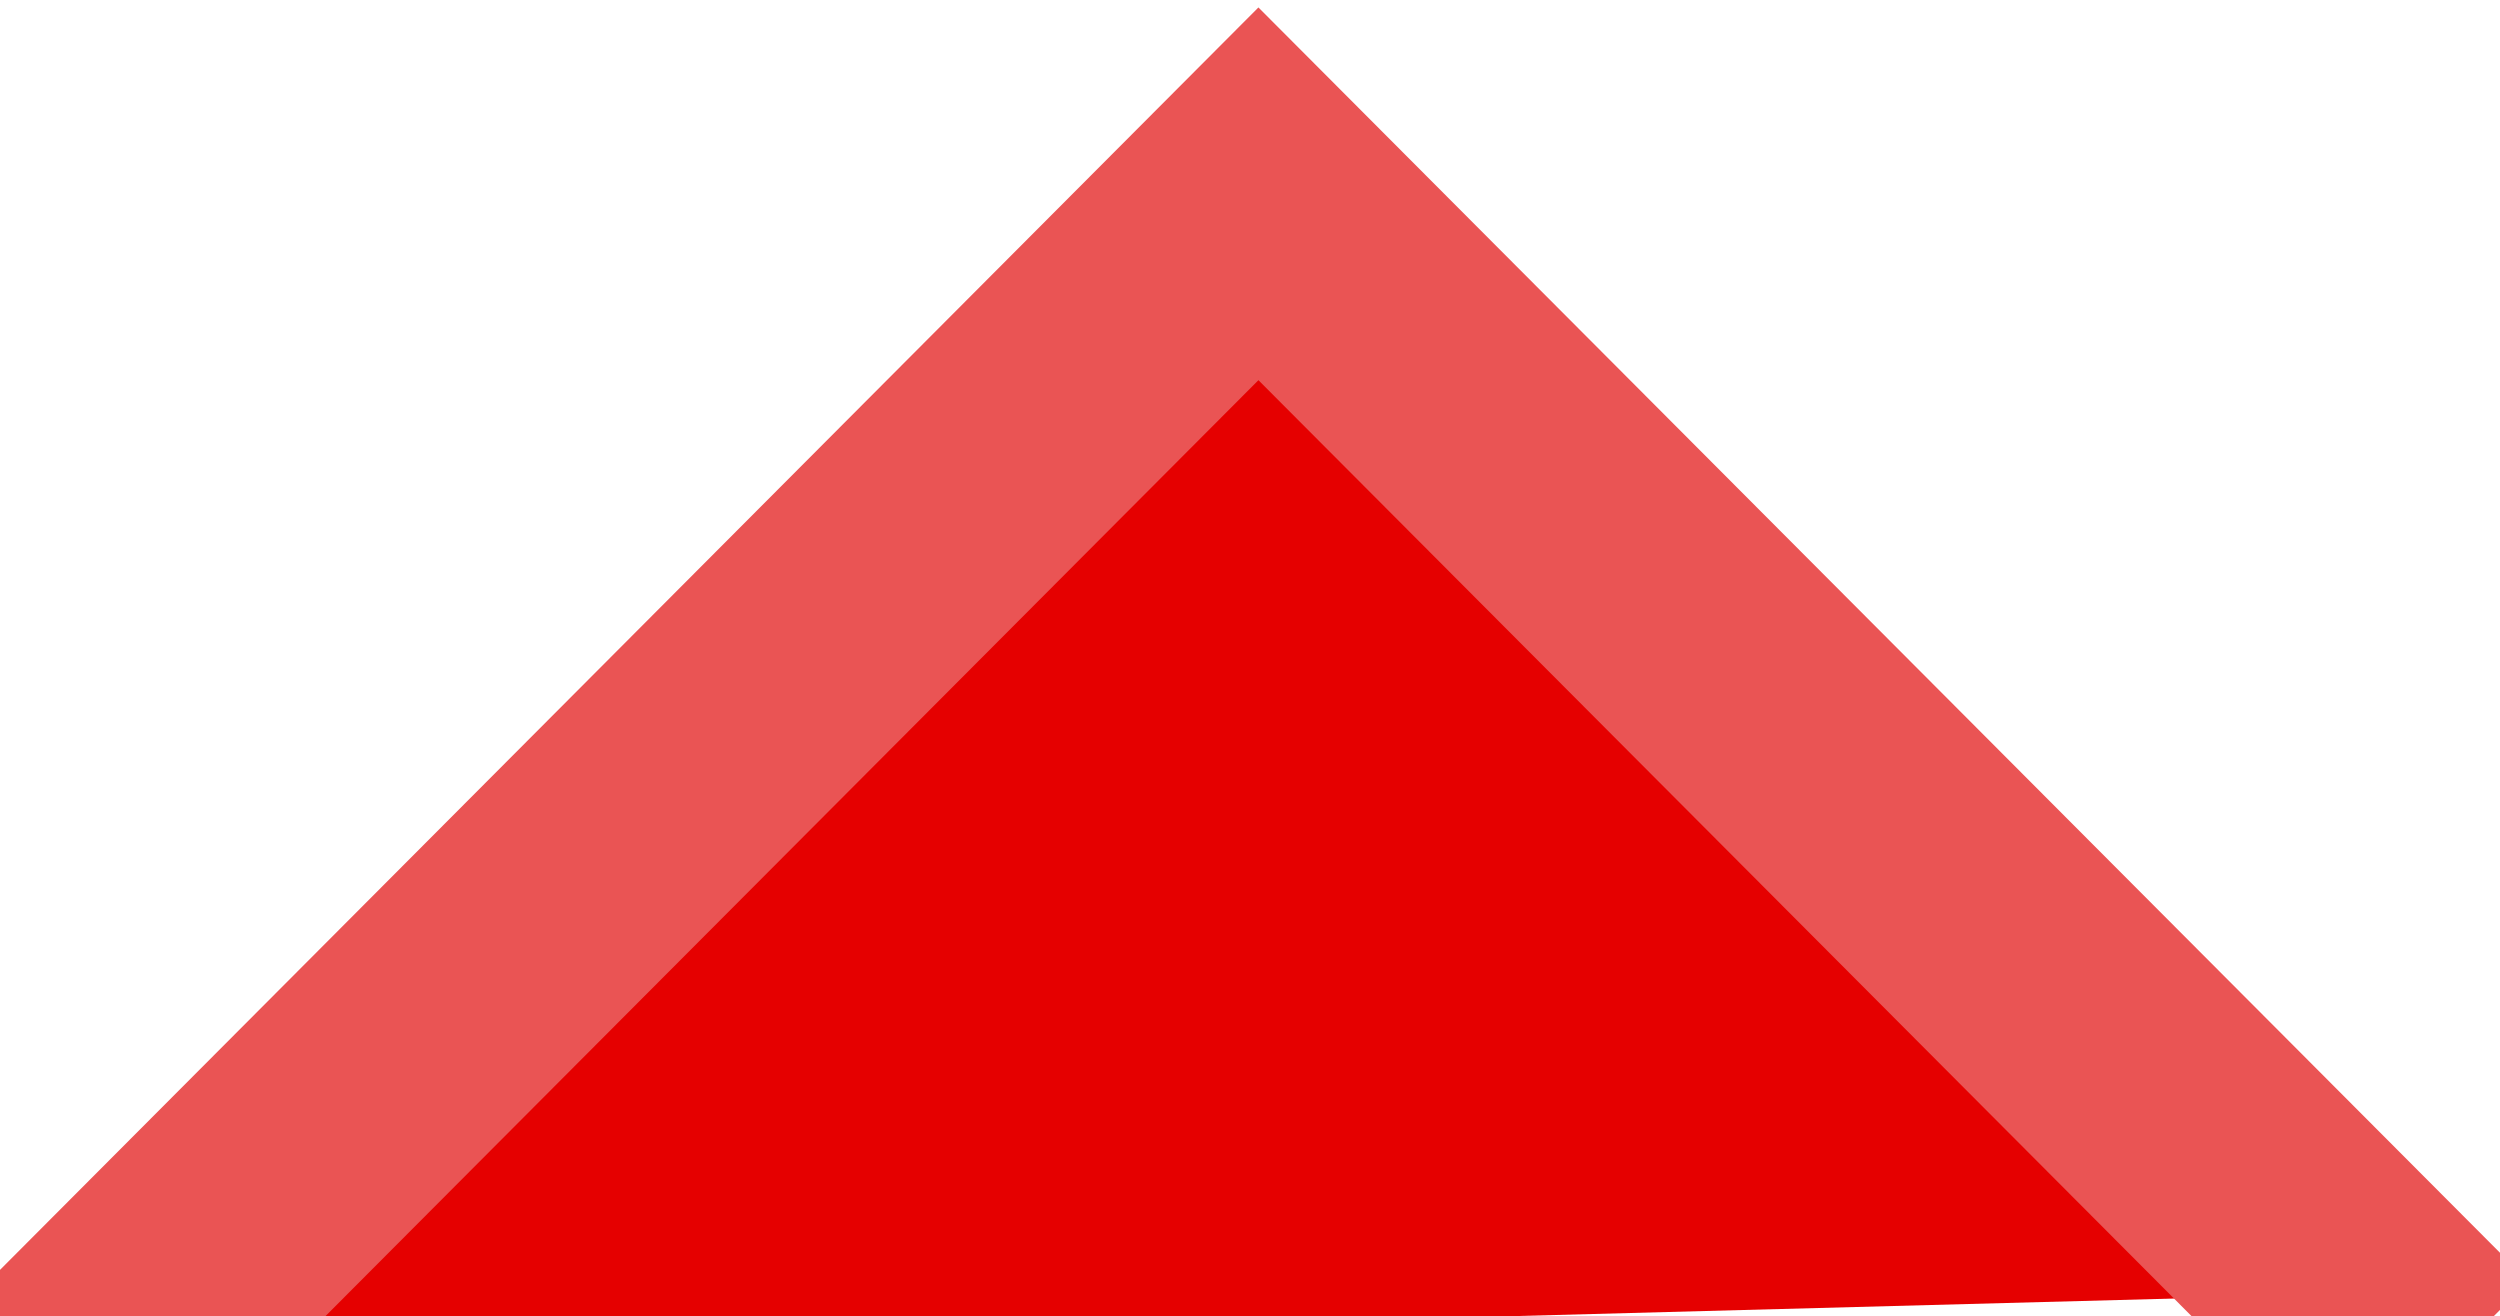
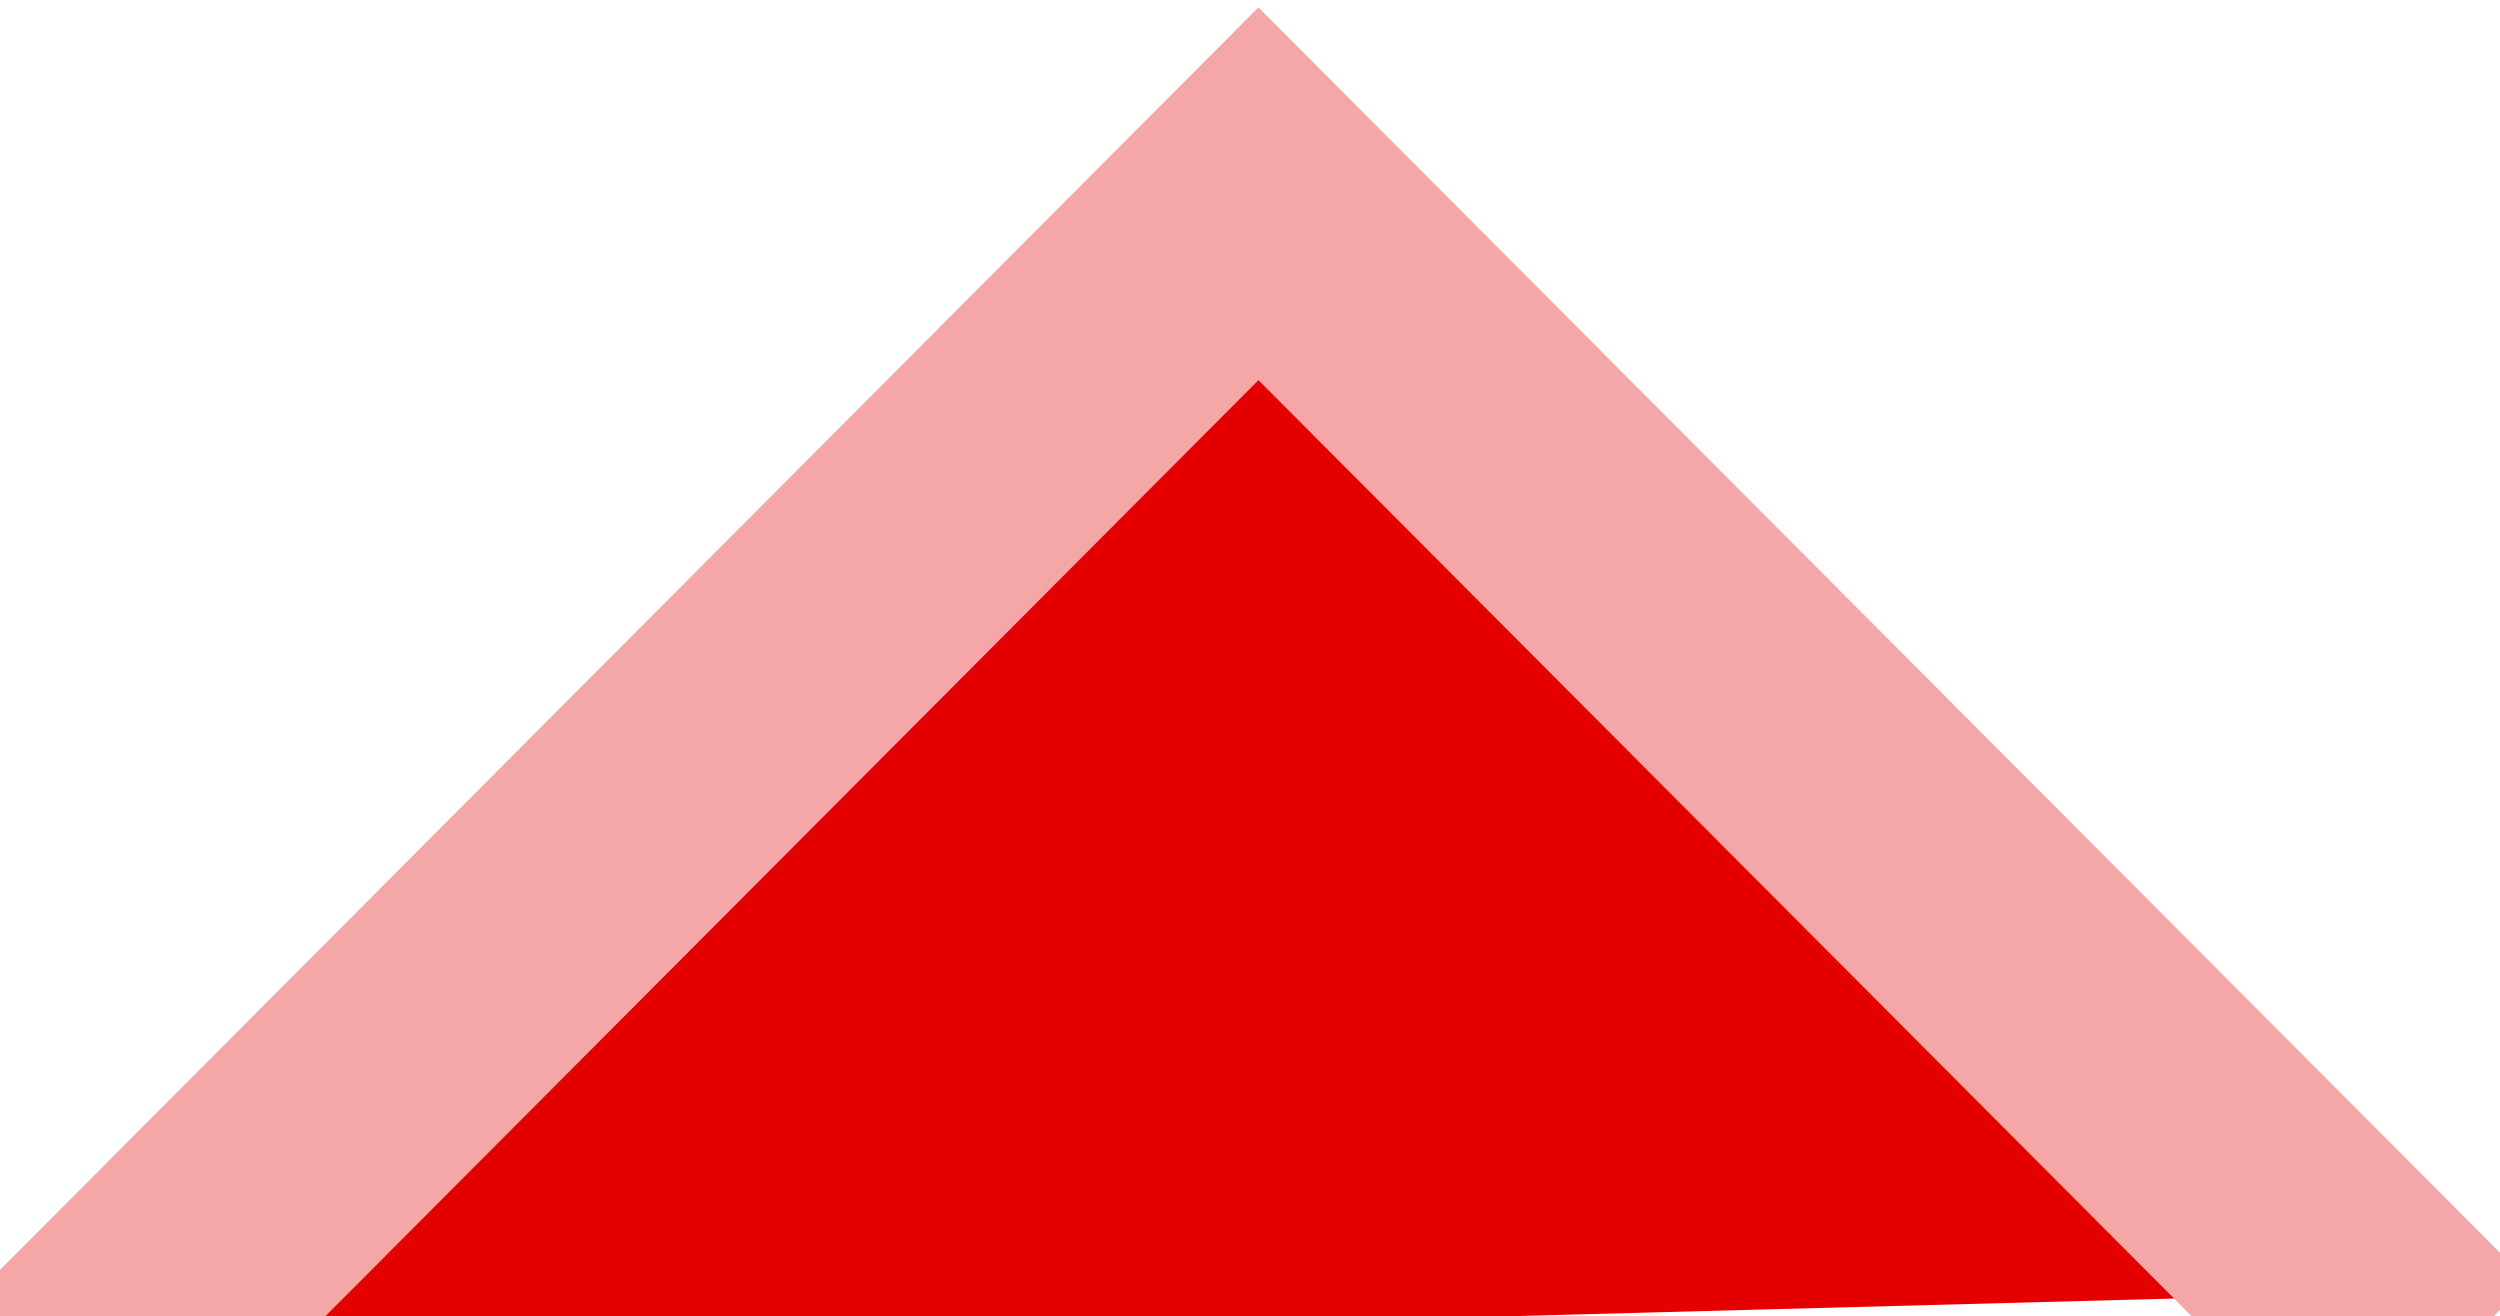
<svg xmlns="http://www.w3.org/2000/svg" width="19px" height="10px" viewBox="0 0 19 10" version="1.1">
  <defs />
  <g id="kit" stroke="none" stroke-width="1" fill="none" fill-rule="evenodd">
    <g id="aventura-triangle-japan">
      <path d="M9.502,1 L1,10.282 L18.43,9.818 L9.502,1 Z" id="Path-680" fill="#E50000" />
-       <path d="M0.496,10.57 L9.564,1.473 L18.509,10.445" id="Path-681" stroke="#EA5454" stroke-width="2" />
+       <path d="M0.496,10.57 L9.564,1.473 L18.509,10.445" id="Path-681" stroke="#F5A6A6" stroke-width="2" />
    </g>
  </g>
</svg>
